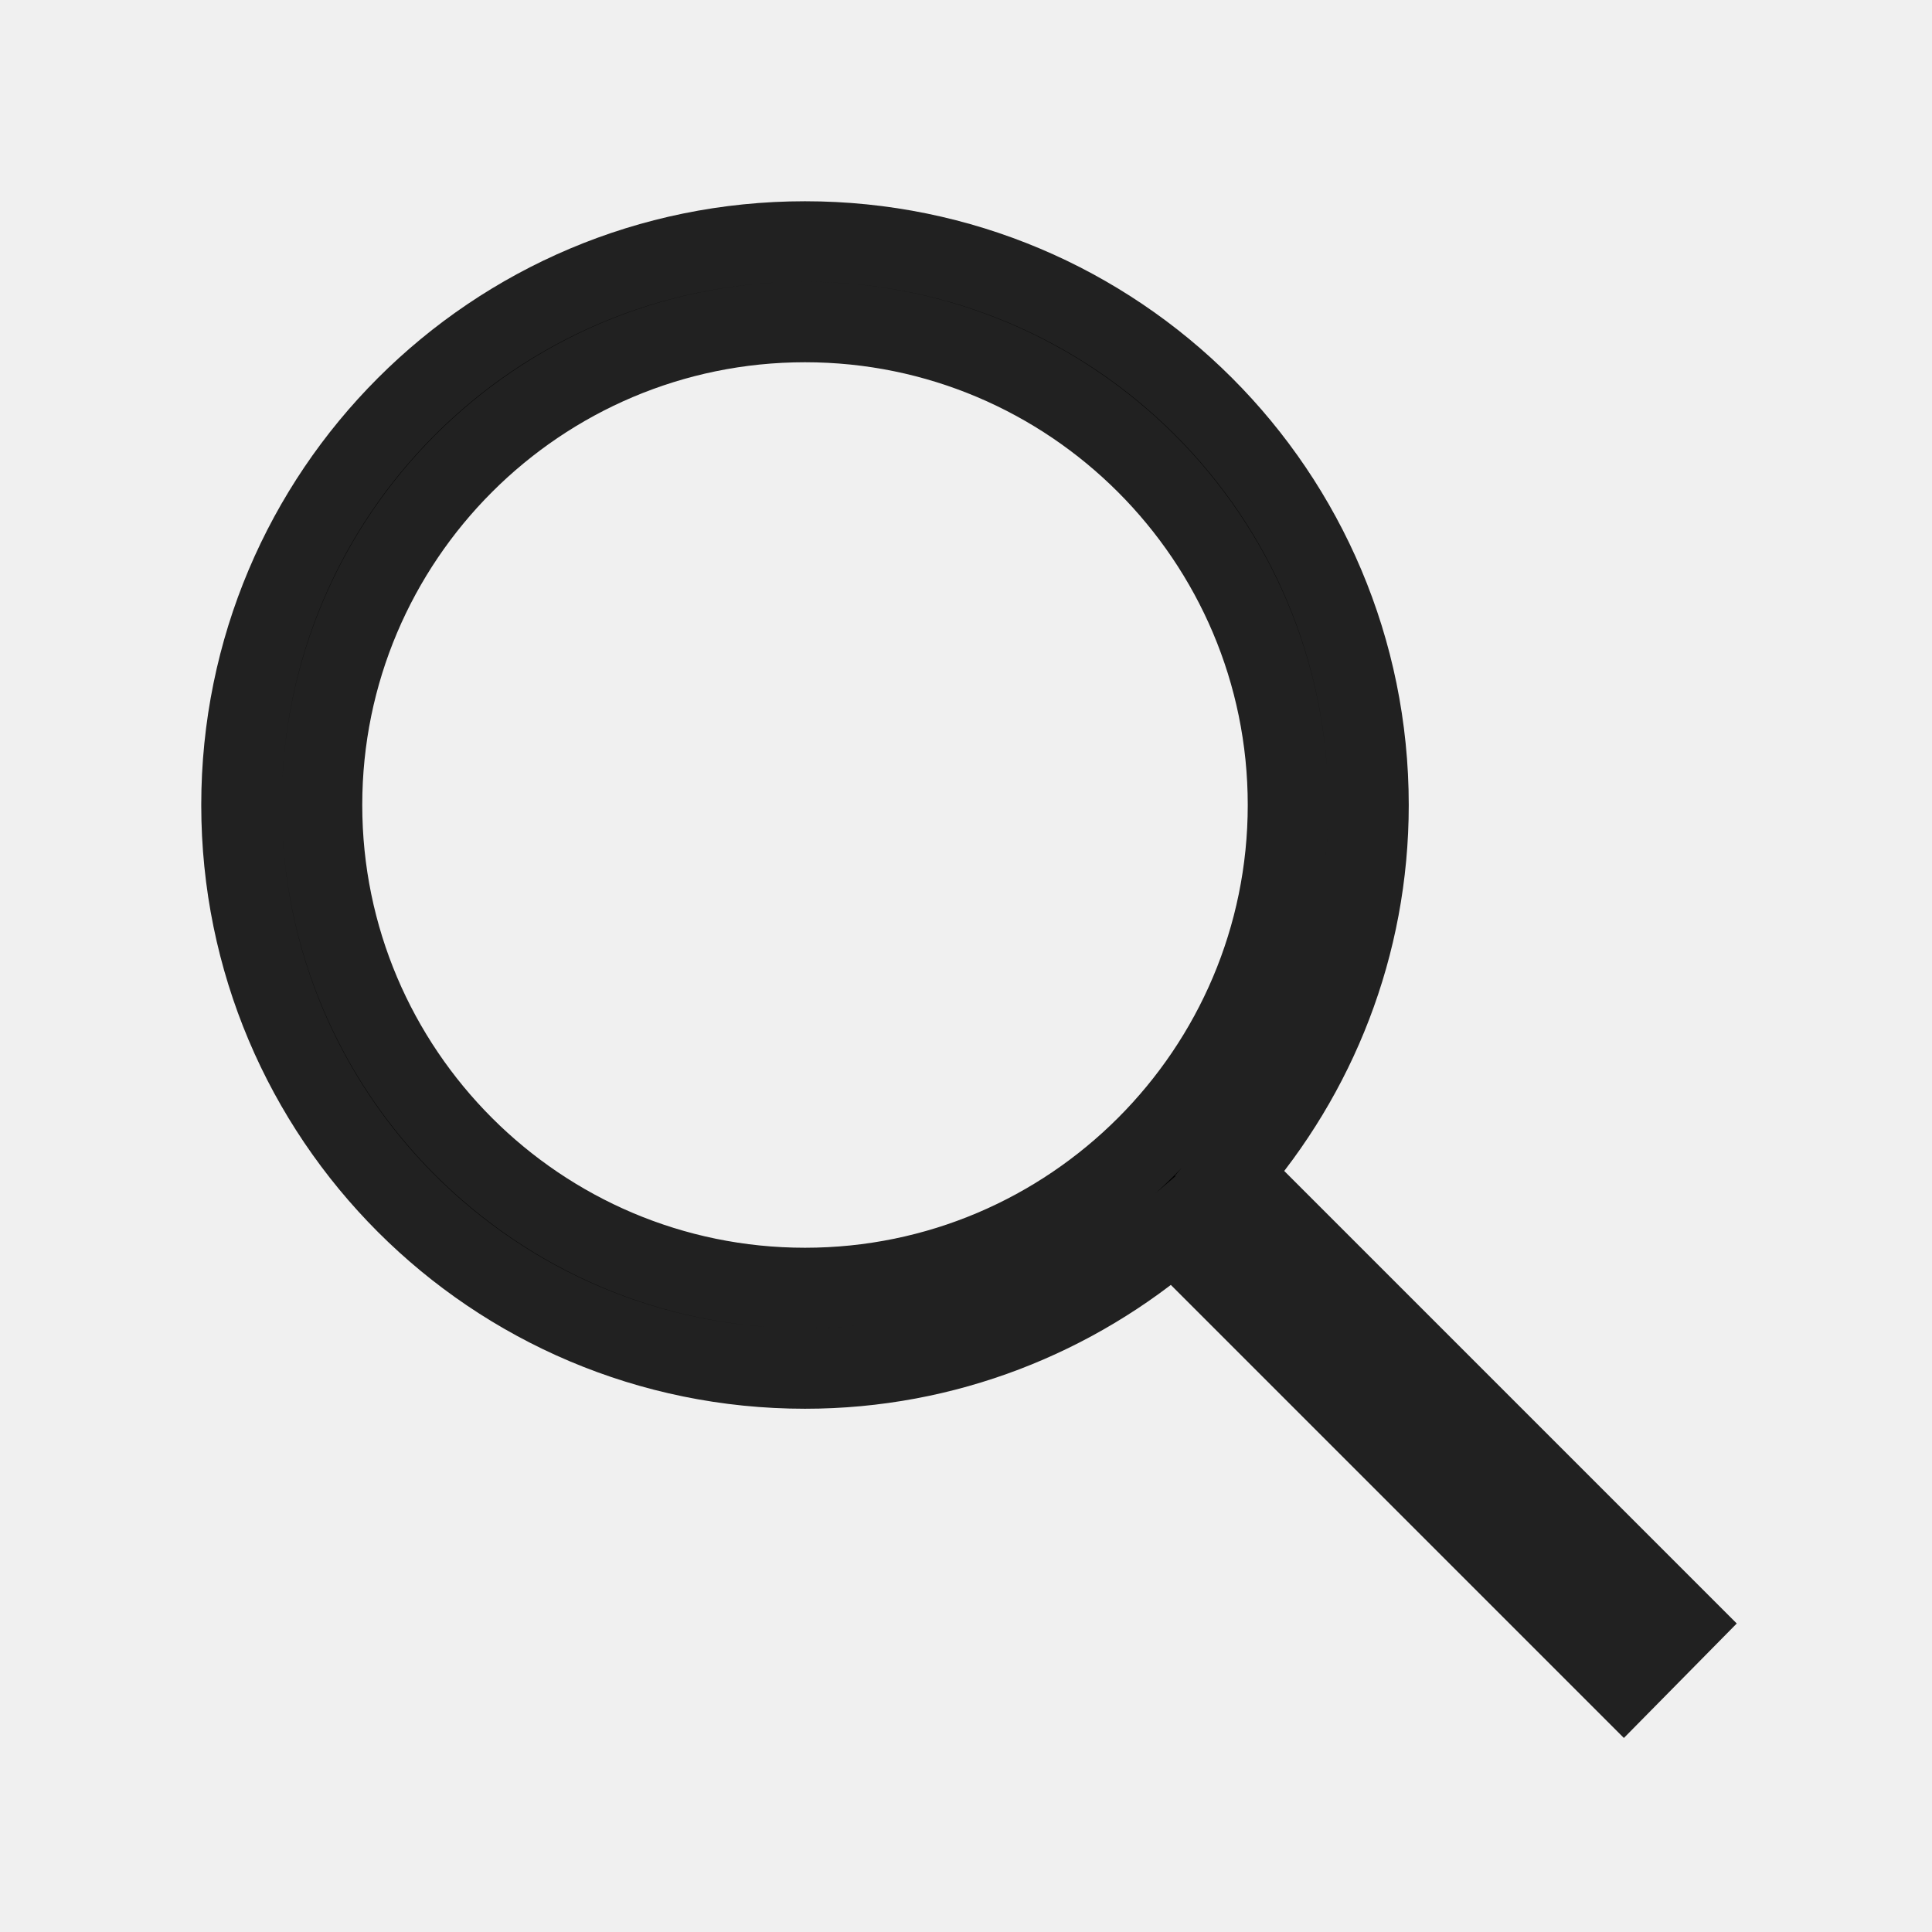
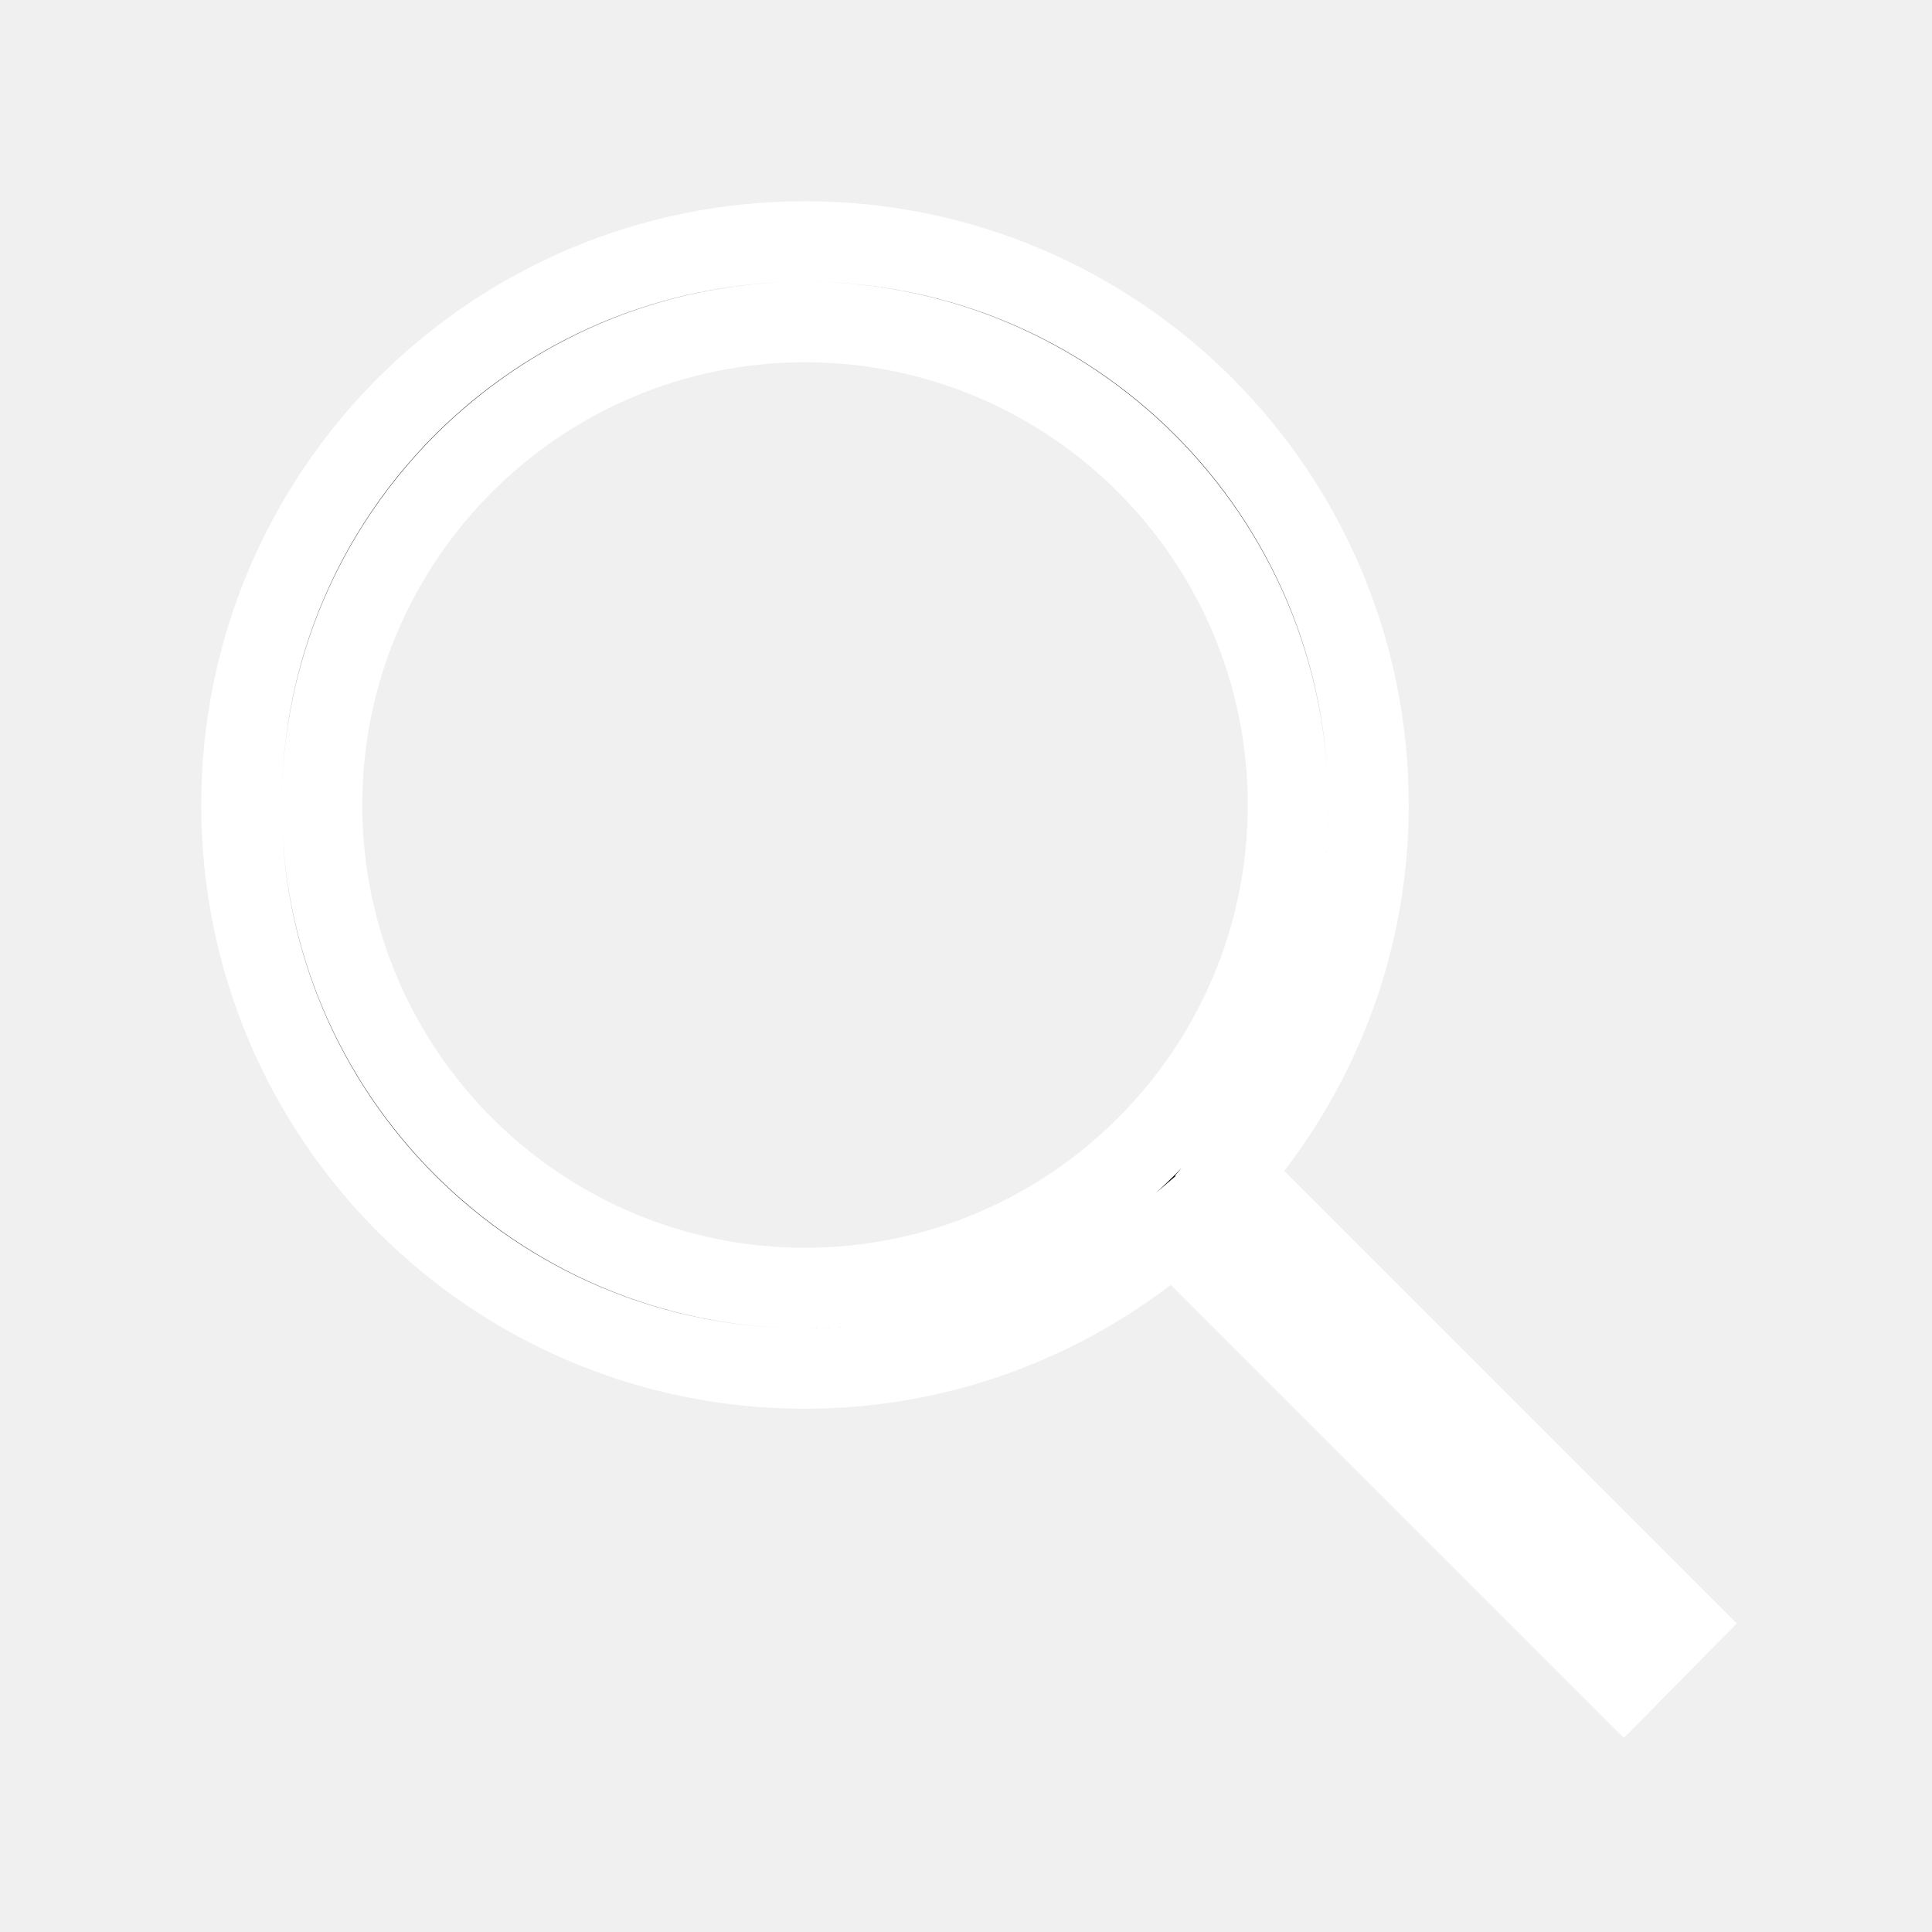
<svg xmlns="http://www.w3.org/2000/svg" viewBox="0 0 24 24" preserveAspectRatio="xMidYMid meet" focusable="false" class="style-scope yt-icon" style="pointer-events: none; display: block; width: 100%; height: 100%;">
  <g class="style-scope yt-icon">
-     <path stroke="#212121" d="M20.87,20.17l-5.59-5.59C16.35,13.35,17,11.75,17,10c0-3.87-3.13-7-7-7s-7,3.13-7,7s3.13,7,7,7c1.75,0,3.35-0.65,4.58-1.71 l5.59,5.59L20.87,20.17z M10,16c-3.31,0-6-2.69-6-6s2.69-6,6-6s6,2.69,6,6S13.31,16,10,16z" class="style-scope yt-icon" />
+     <path stroke="white" d="M20.87,20.17l-5.59-5.59C16.35,13.35,17,11.75,17,10c0-3.87-3.13-7-7-7s-7,3.13-7,7s3.13,7,7,7c1.75,0,3.35-0.65,4.58-1.71 l5.59,5.59L20.87,20.17z M10,16c-3.31,0-6-2.69-6-6s2.69-6,6-6s6,2.69,6,6S13.31,16,10,16z" class="style-scope yt-icon" />
  </g>
</svg>
